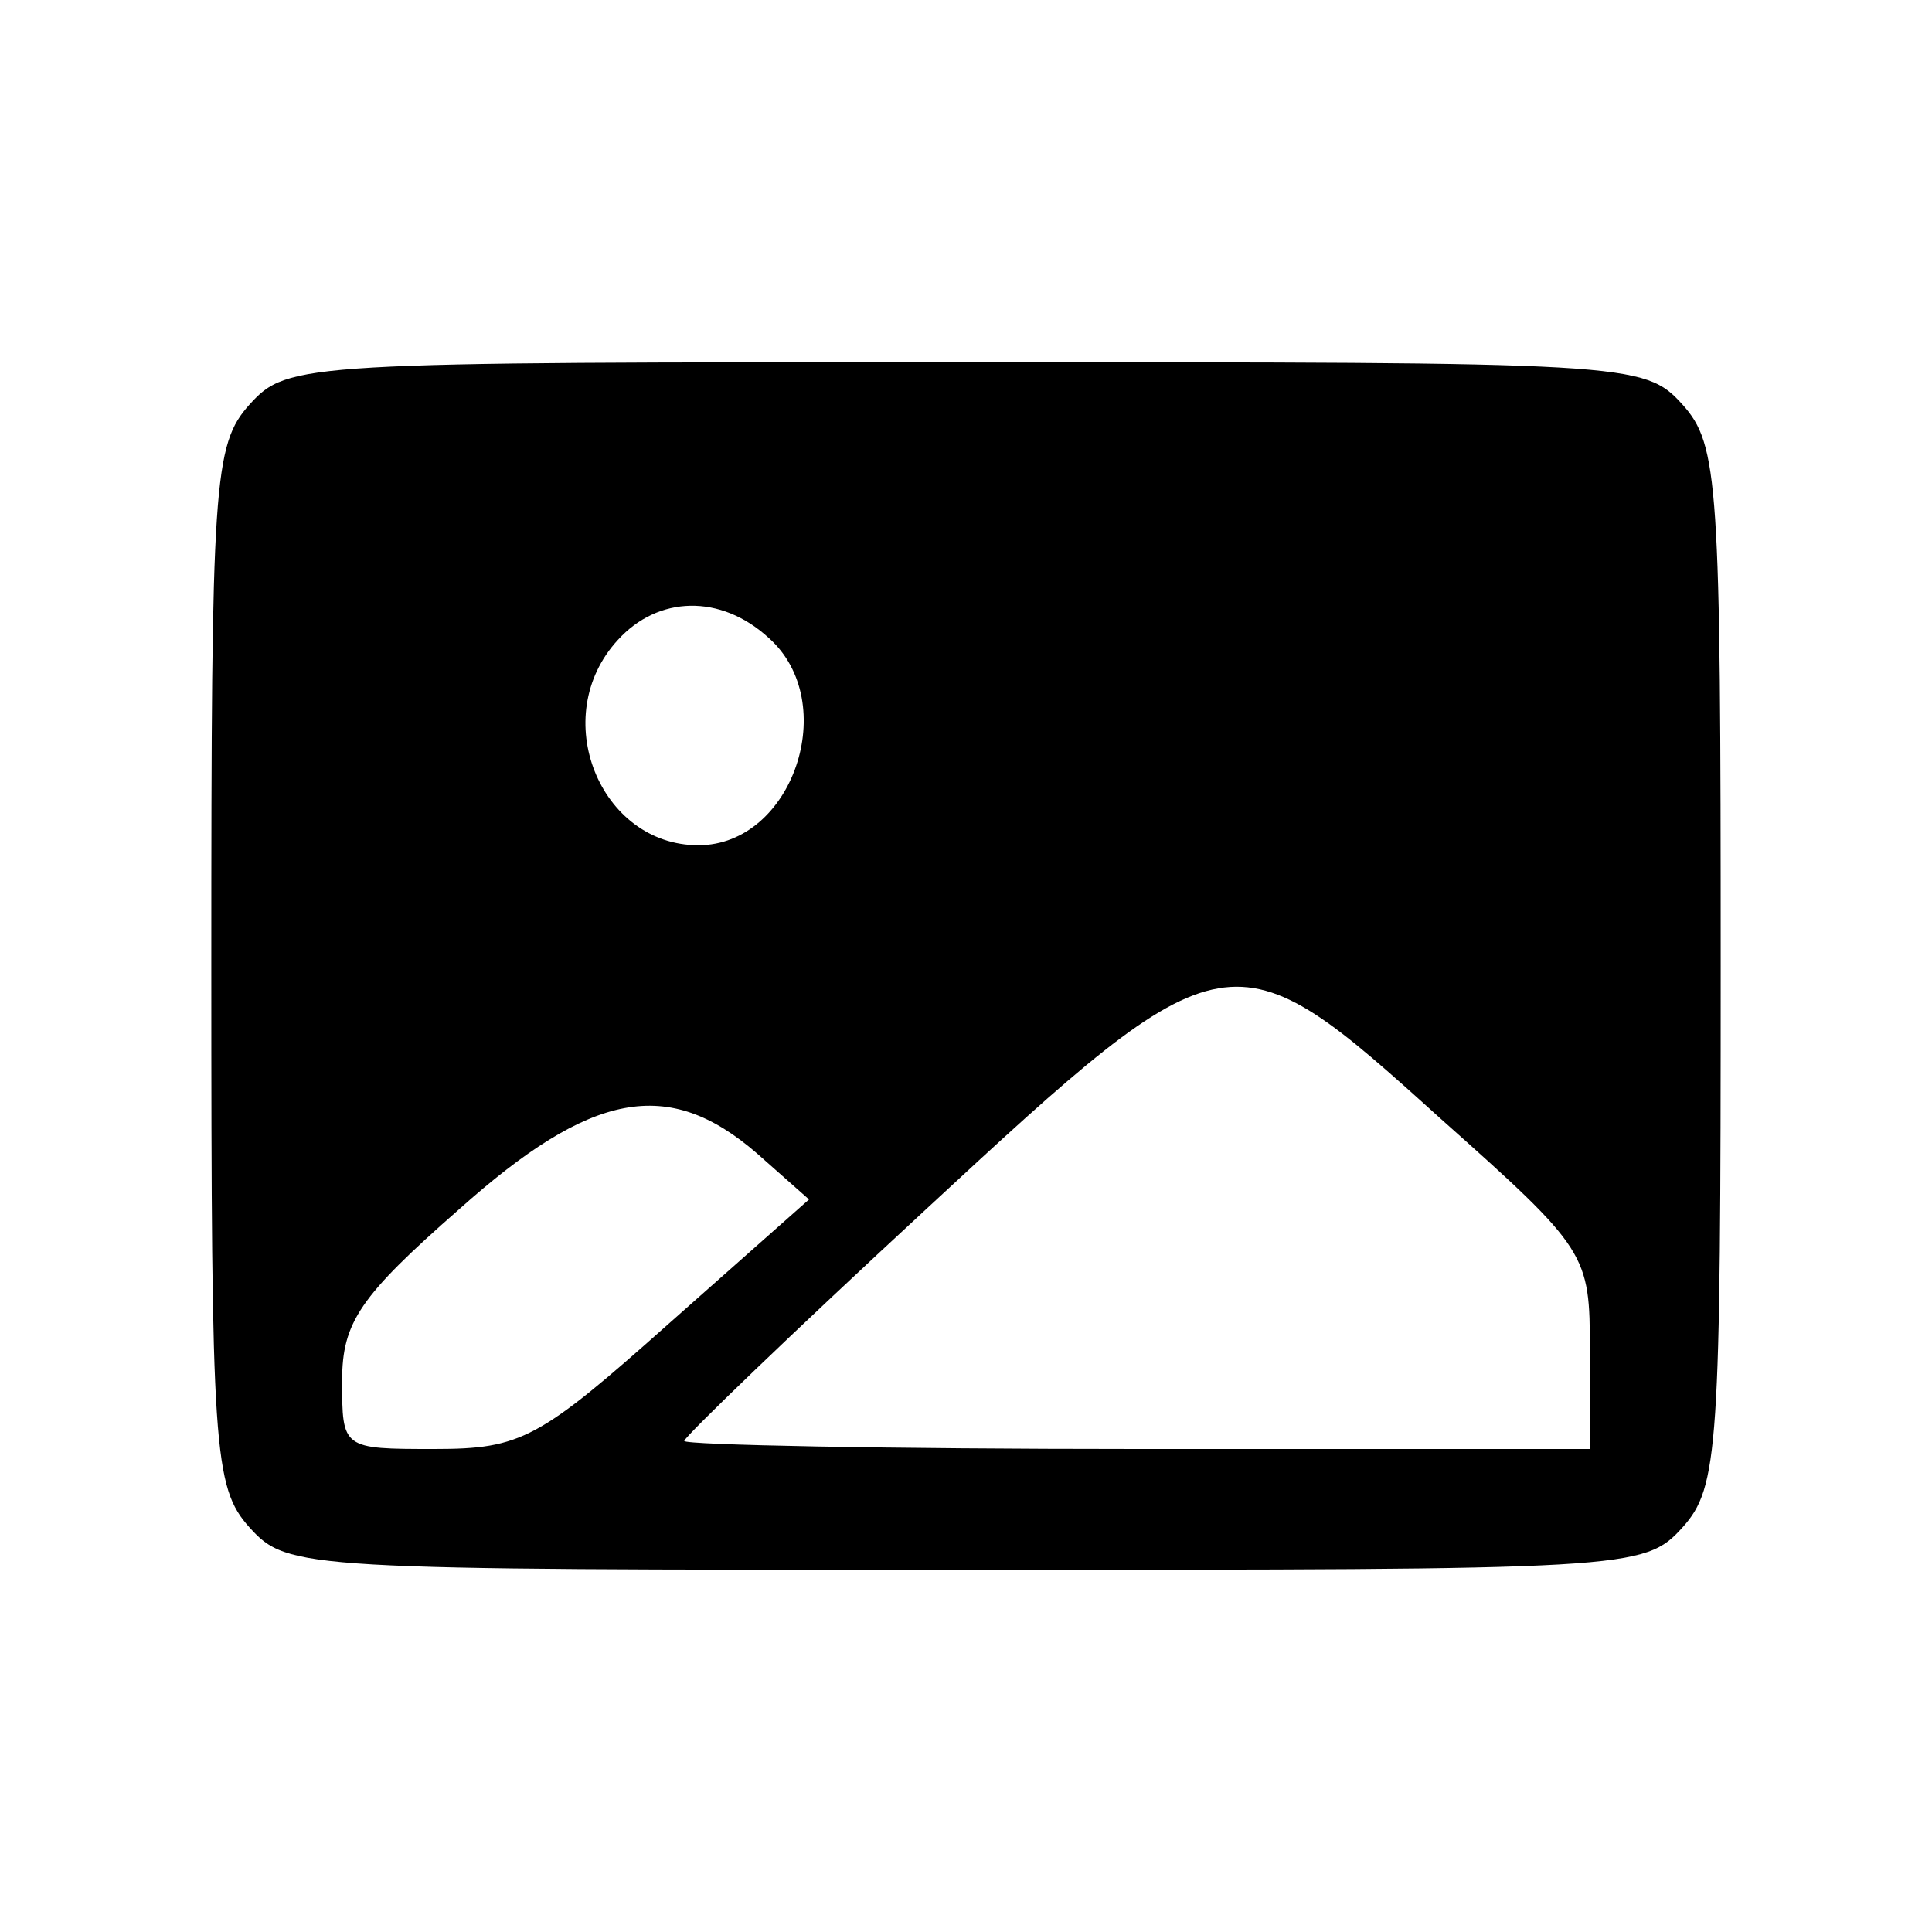
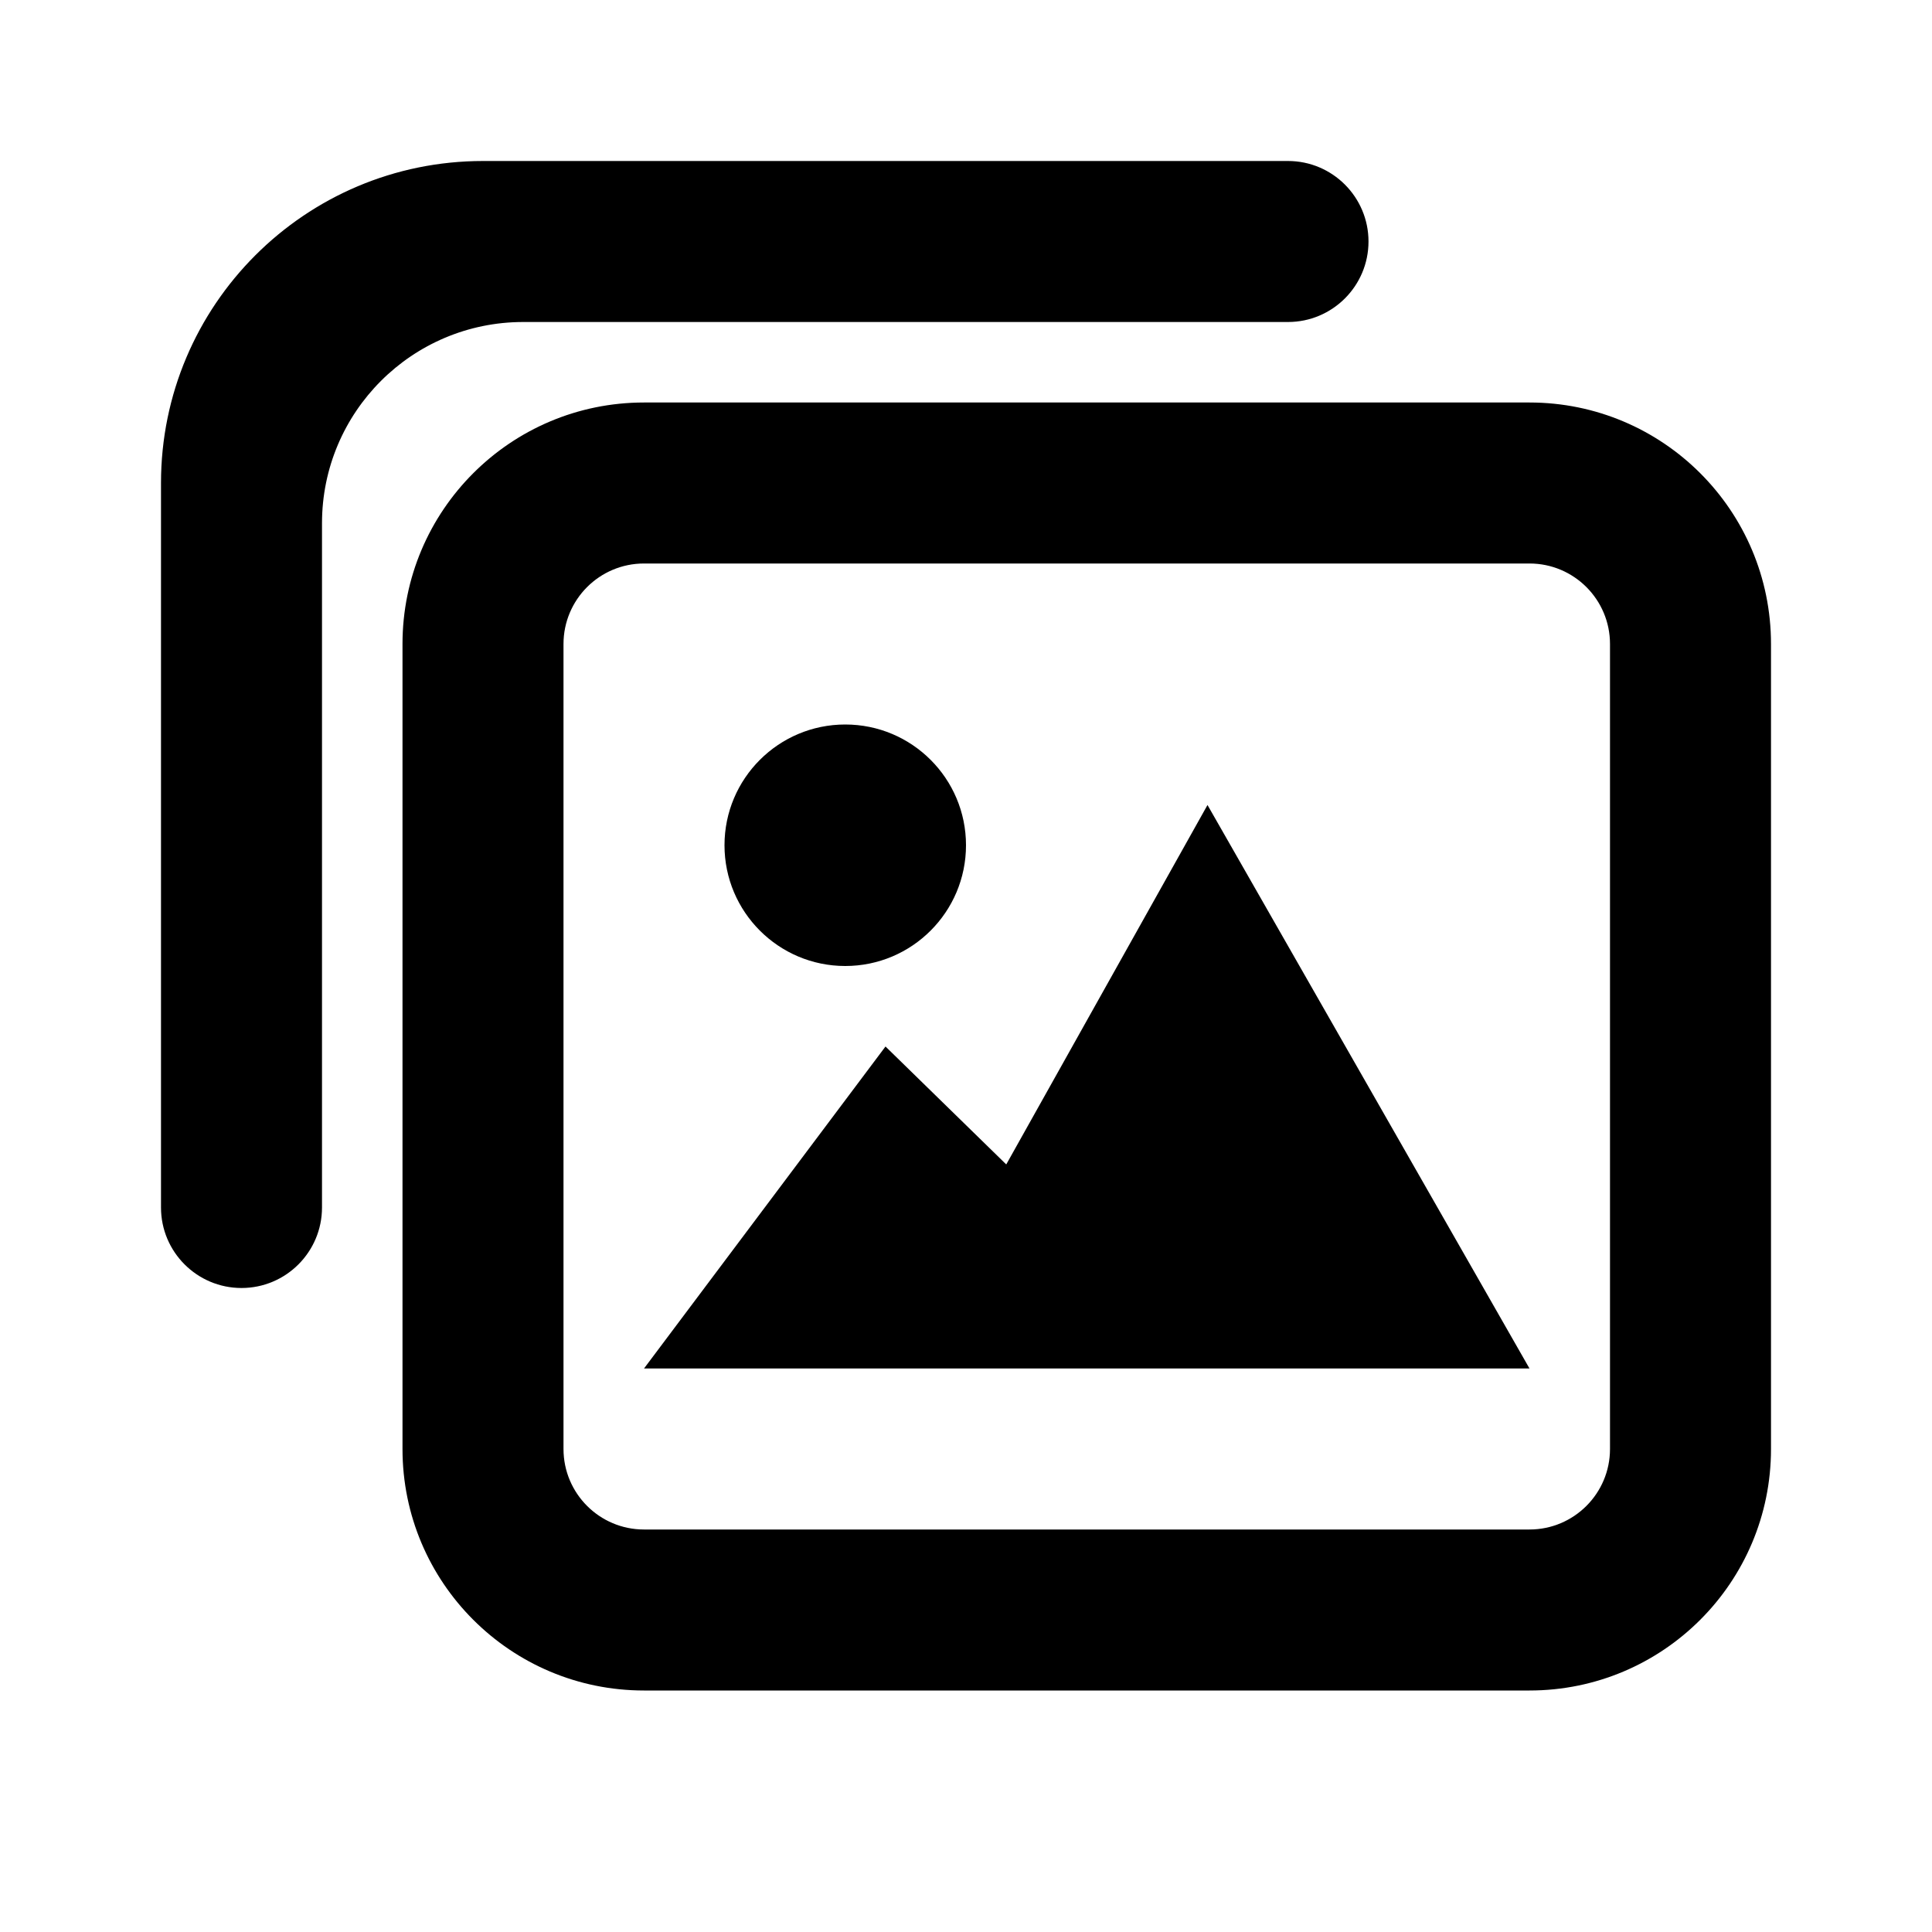
- <svg xmlns="http://www.w3.org/2000/svg" version="1.0" width="96pt" height="96pt" viewBox="0 0 96 96" preserveAspectRatio="xMidYMid meet">
-   <g transform="translate(0,96) scale(0.1,-0.1)" fill="#000000" stroke="none">
-     <path d="M124 759 c-18 -20 -19 -39 -19 -279 0 -240 1 -259 19 -279 19 -21 26 -21 356 -21 330 0 337 0 356 21 18 20 19 39 19 279 0 240 -1 259 -19 279 -19 21 -26 21 -356 21 -330 0 -337 0 -356 -21z m258 -116 c36 -32 12 -103 -35 -103 -49 0 -75 64 -40 102 20 22 51 23 75 1z m334 -239 c73 -65 74 -67 74 -115 l0 -49 -225 0 c-124 0 -225 2 -225 4 0 2 54 54 120 115 150 139 152 139 256 45z m-340 -17 l26 -23 -70 -62 c-64 -57 -73 -62 -116 -62 -46 0 -46 0 -46 34 0 29 9 42 58 85 66 59 104 66 148 28z" />
-   </g>
+ <svg xmlns="http://www.w3.org/2000/svg" width="24" height="24" viewBox="0 0 24 24">
+   <path fill-rule="evenodd" d="M8,5 L19,5 C20.657,5 22,6.343 22,8 L22,18 C22,19.657 20.657,21 19,21 L8,21 C6.343,21 5,19.657 5,18 L5,8 C5,6.343 6.343,5 8,5 Z M8,7 C7.448,7 7,7.448 7,8 L7,18 C7,18.552 7.448,19 8,19 L19,19 C19.552,19 20,18.552 20,18 L20,8 C20,7.448 19.552,7 19,7 L8,7 Z M12.5,14.465 L15,10 L19,17 L8,17 L11,13 L12.5,14.465 Z M10.5,12 C9.672,12 9,11.328 9,10.5 C9,9.671 9.672,9 10.5,9 C11.328,9 12,9.671 12,10.5 C12,11.328 11.328,12 10.5,12 Z M17,3 C17,3.552 16.552,4 16,4 L6.5,4 C5.119,4 4,5.119 4,6.5 L4,15 C4,15.552 3.552,16 3,16 C2.448,16 2,15.552 2,15 L2,6 C2,3.791 3.791,2 6,2 L16,2 C16.552,2 17,2.448 17,3 Z" />
</svg>
